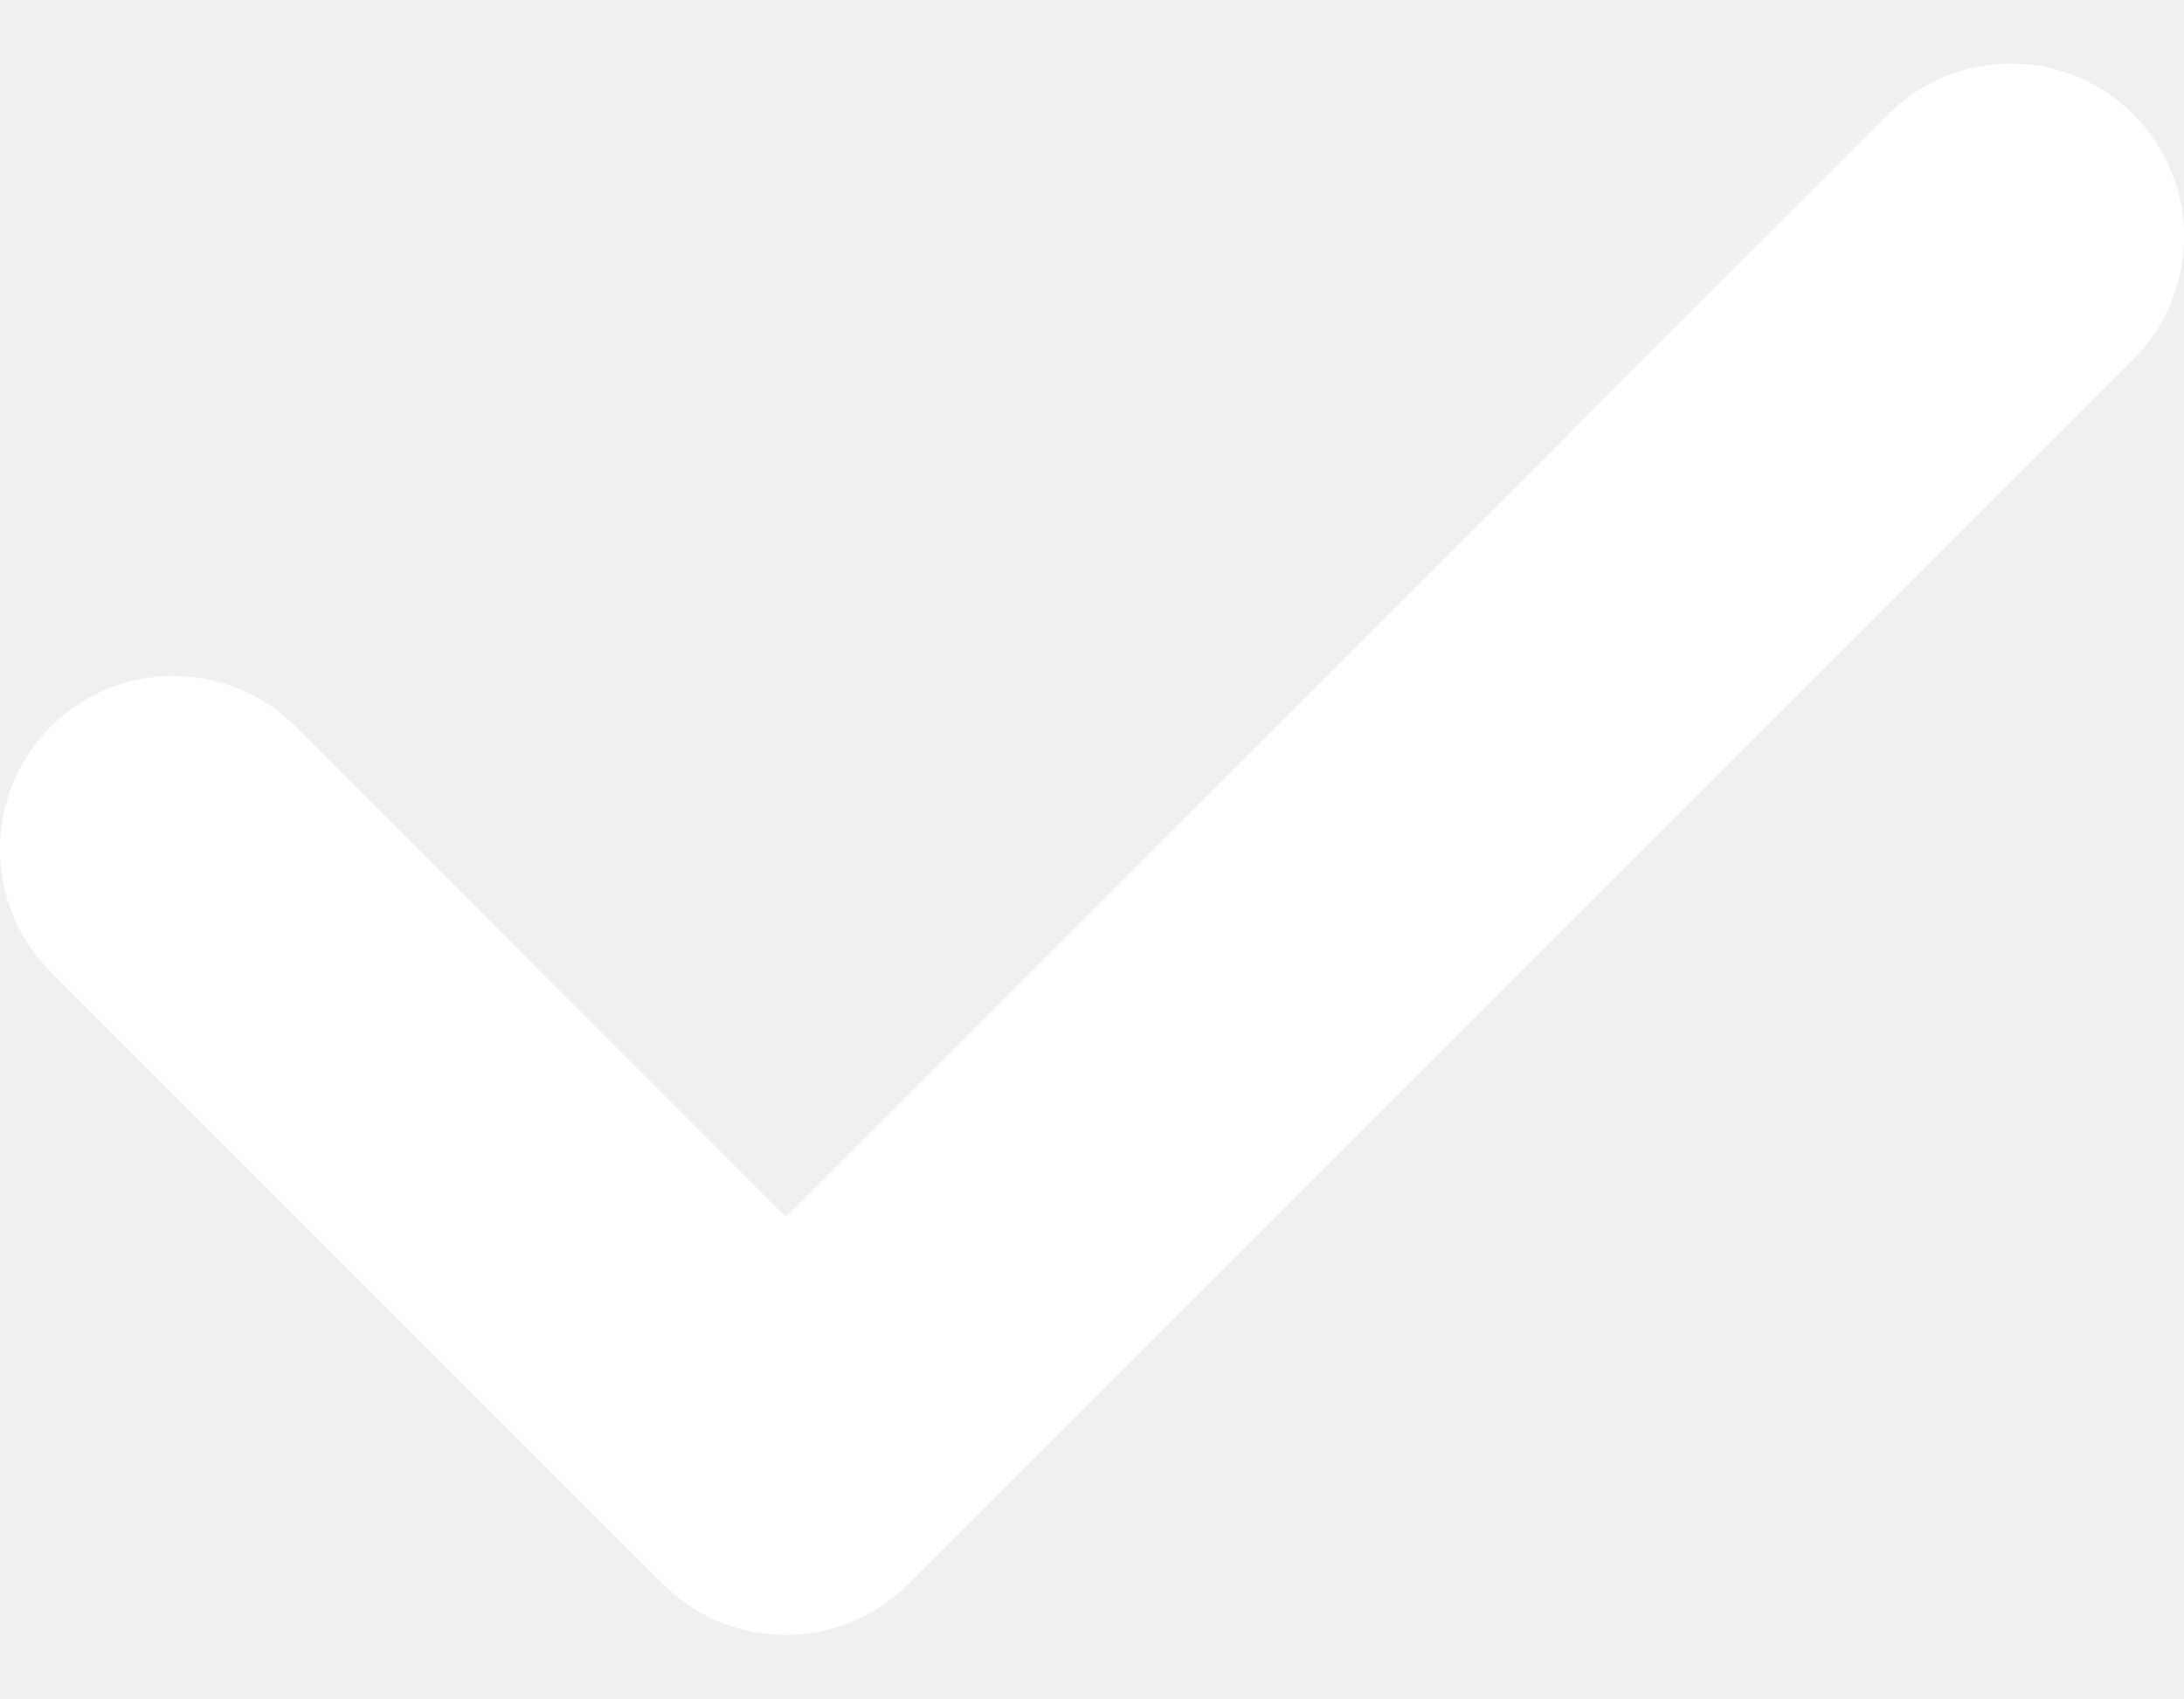
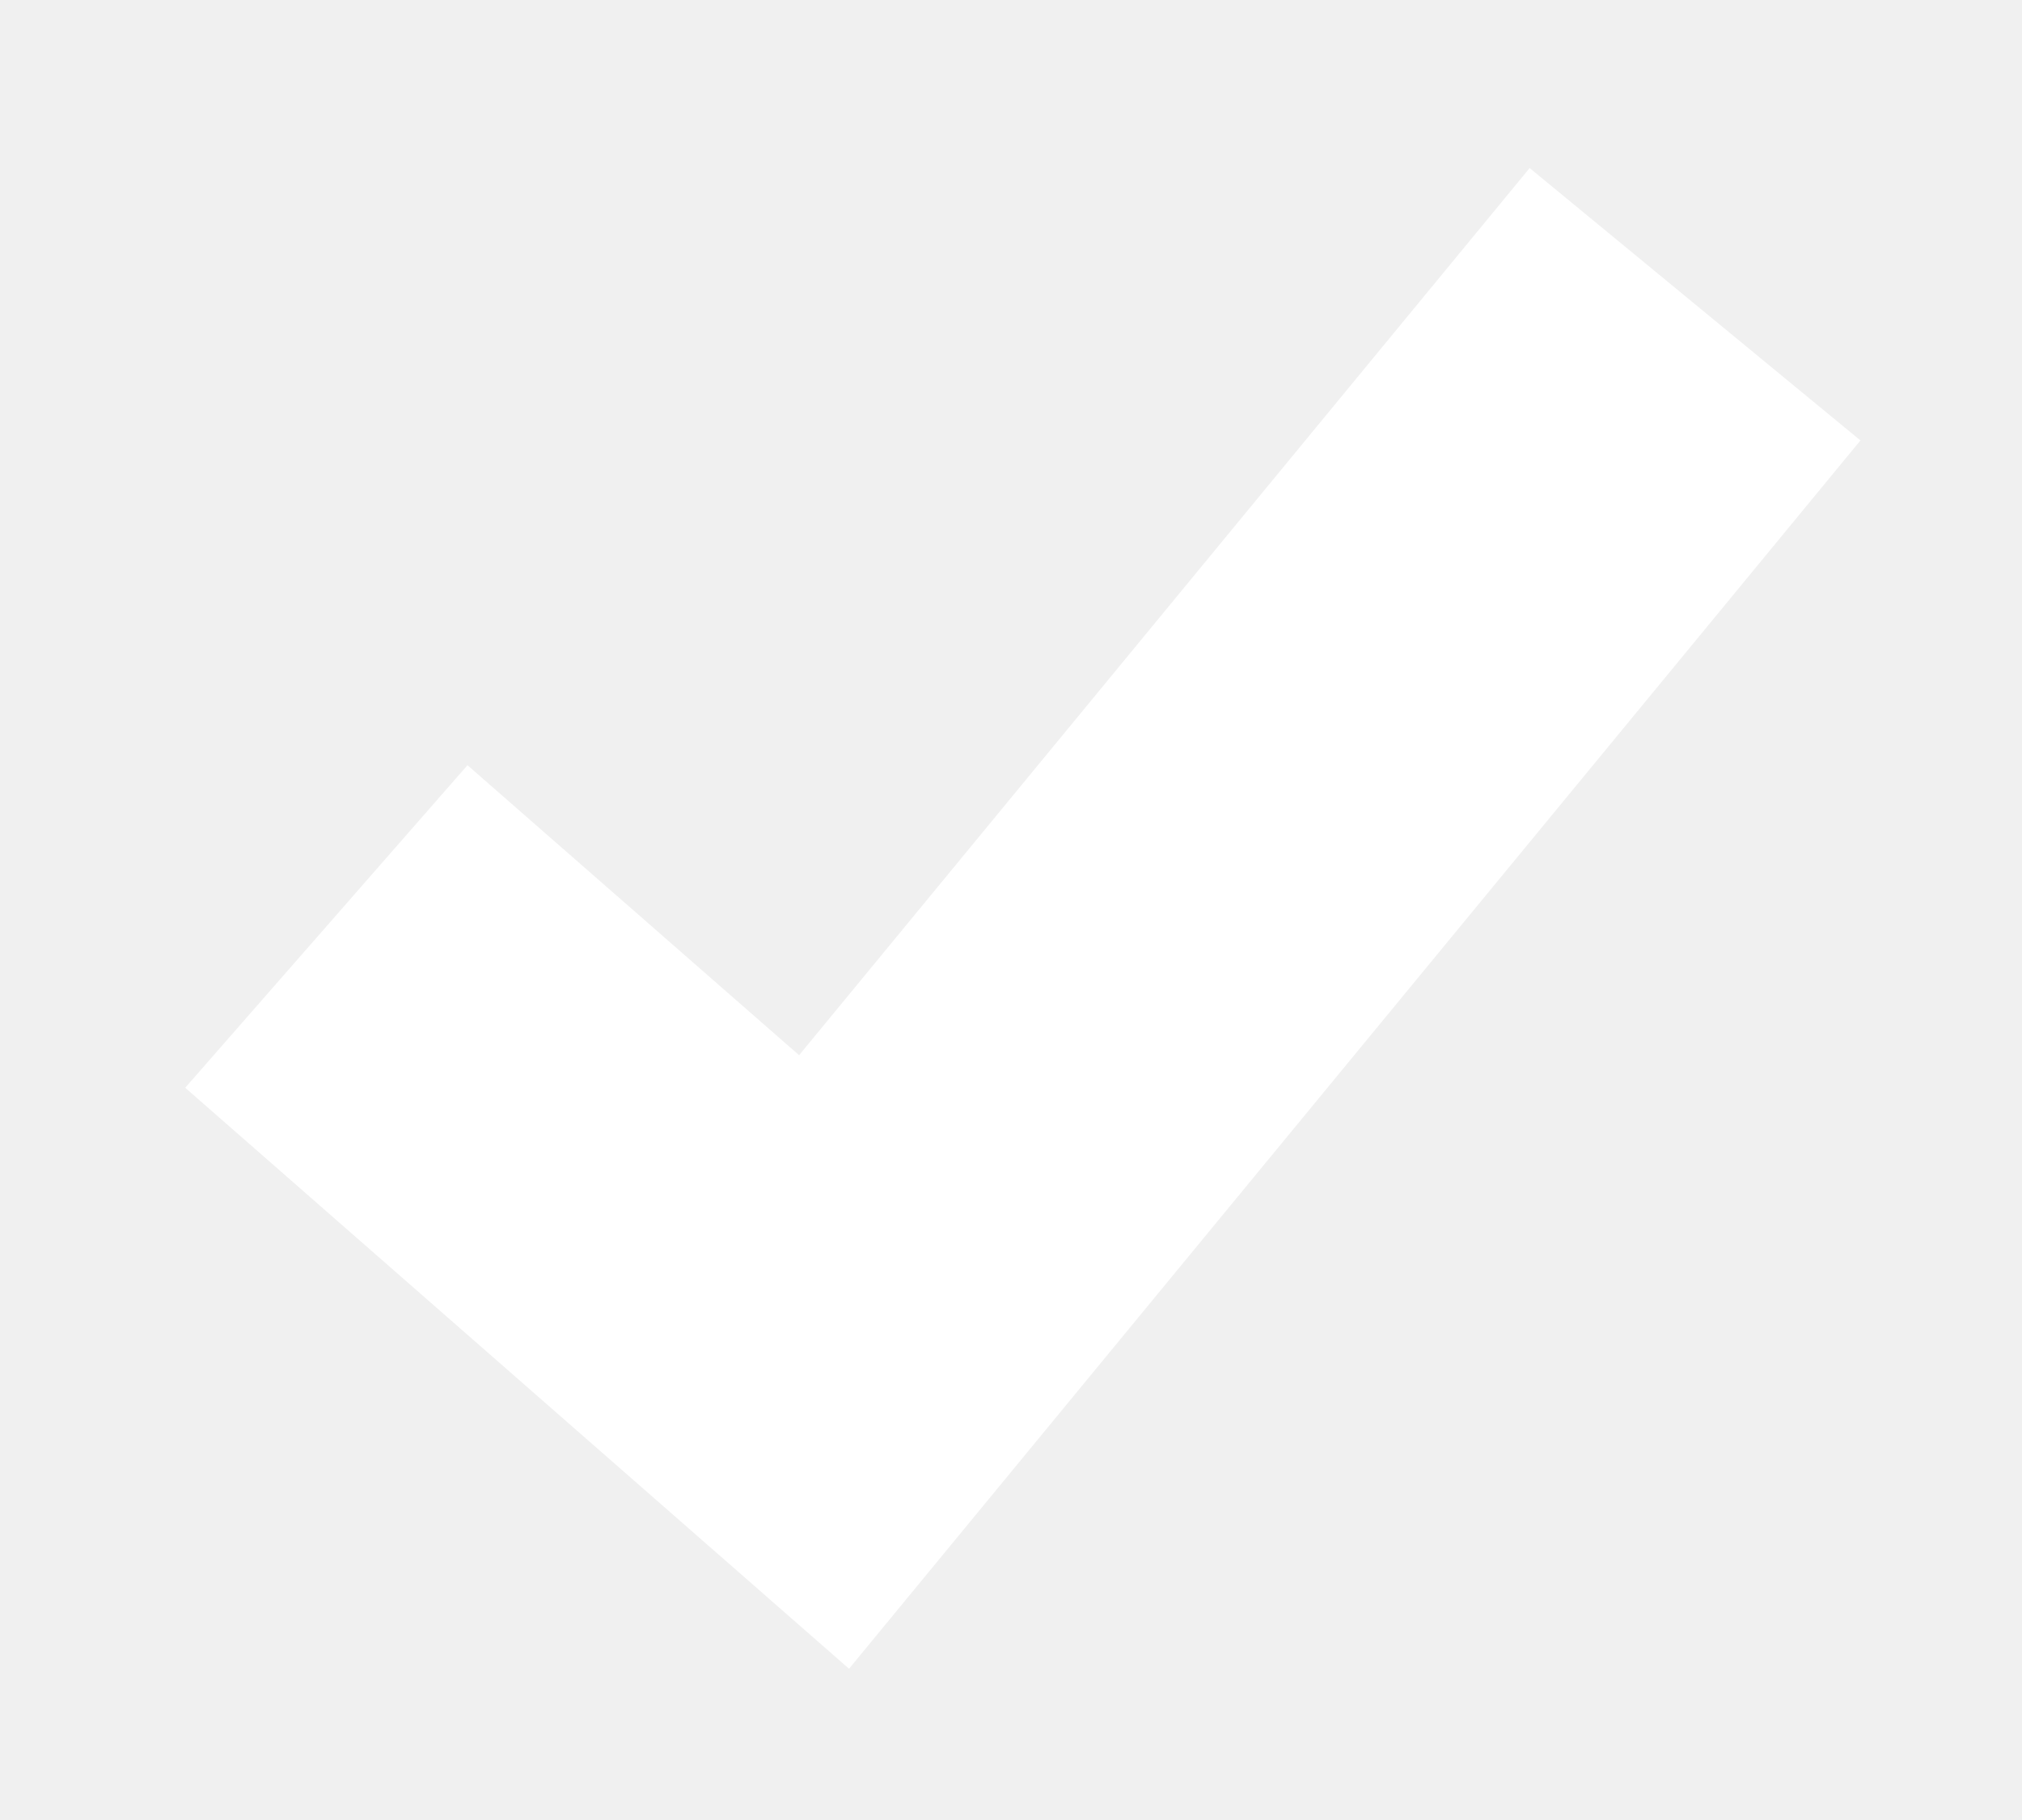
- <svg xmlns="http://www.w3.org/2000/svg" width="9" height="7" viewBox="0 0 9 7" fill="none">
-   <path d="M8.791 0.471C8.512 0.192 8.06 0.192 7.781 0.471L3.238 5.015L1.219 2.995C0.94 2.716 0.488 2.716 0.209 2.995C-0.07 3.274 -0.07 3.726 0.209 4.005L2.733 6.529C2.872 6.668 3.055 6.738 3.238 6.738C3.421 6.738 3.603 6.668 3.743 6.529L8.791 1.481C9.07 1.202 9.07 0.75 8.791 0.471Z" fill="white" />
+ <svg xmlns="http://www.w3.org/2000/svg" width="10" height="9" viewBox="0 0 10 9" fill="none">
+   <path fill-rule="evenodd" clip-rule="evenodd" d="M3.952 5.218L7.565 0.831L9.201 2.178L4.199 8.252L0.916 5.379L2.312 3.784L3.952 5.218Z" fill="white" />
</svg>
